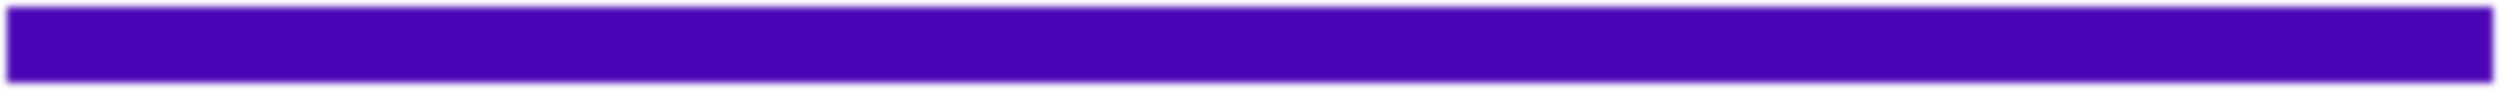
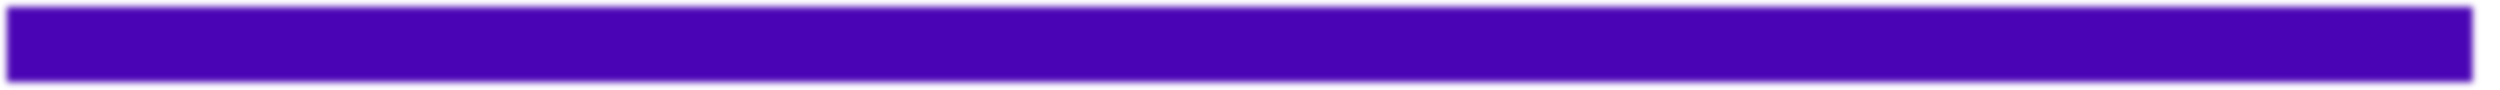
- <svg xmlns="http://www.w3.org/2000/svg" width="1448" height="52" viewBox="0 0 1448 52" fill="none">
+ <svg xmlns="http://www.w3.org/2000/svg" width="1460" viewBox="0 0 1460 52" fill="none">
  <g filter="url(#filter0_f_29_45)">
    <path d="M4 4H1444V48H4V4Z" fill="#4A04B5" />
  </g>
  <defs>
-     <filter id="filter0_f_29_45" x="0" y="0" width="1448" height="52" filterUnits="userSpaceOnUse" color-interpolation-filters="sRGB">
+     <filter id="filter0_f_29_45" x="0" y="0" width="1460" height="52" filterUnits="userSpaceOnUse" color-interpolation-filters="sRGB">
      <feFlood flood-opacity="0" result="BackgroundImageFix" />
      <feBlend mode="normal" in="SourceGraphic" in2="BackgroundImageFix" result="shape" />
      <feGaussianBlur stdDeviation="2" result="effect1_foregroundBlur_29_45" />
    </filter>
  </defs>
</svg>
